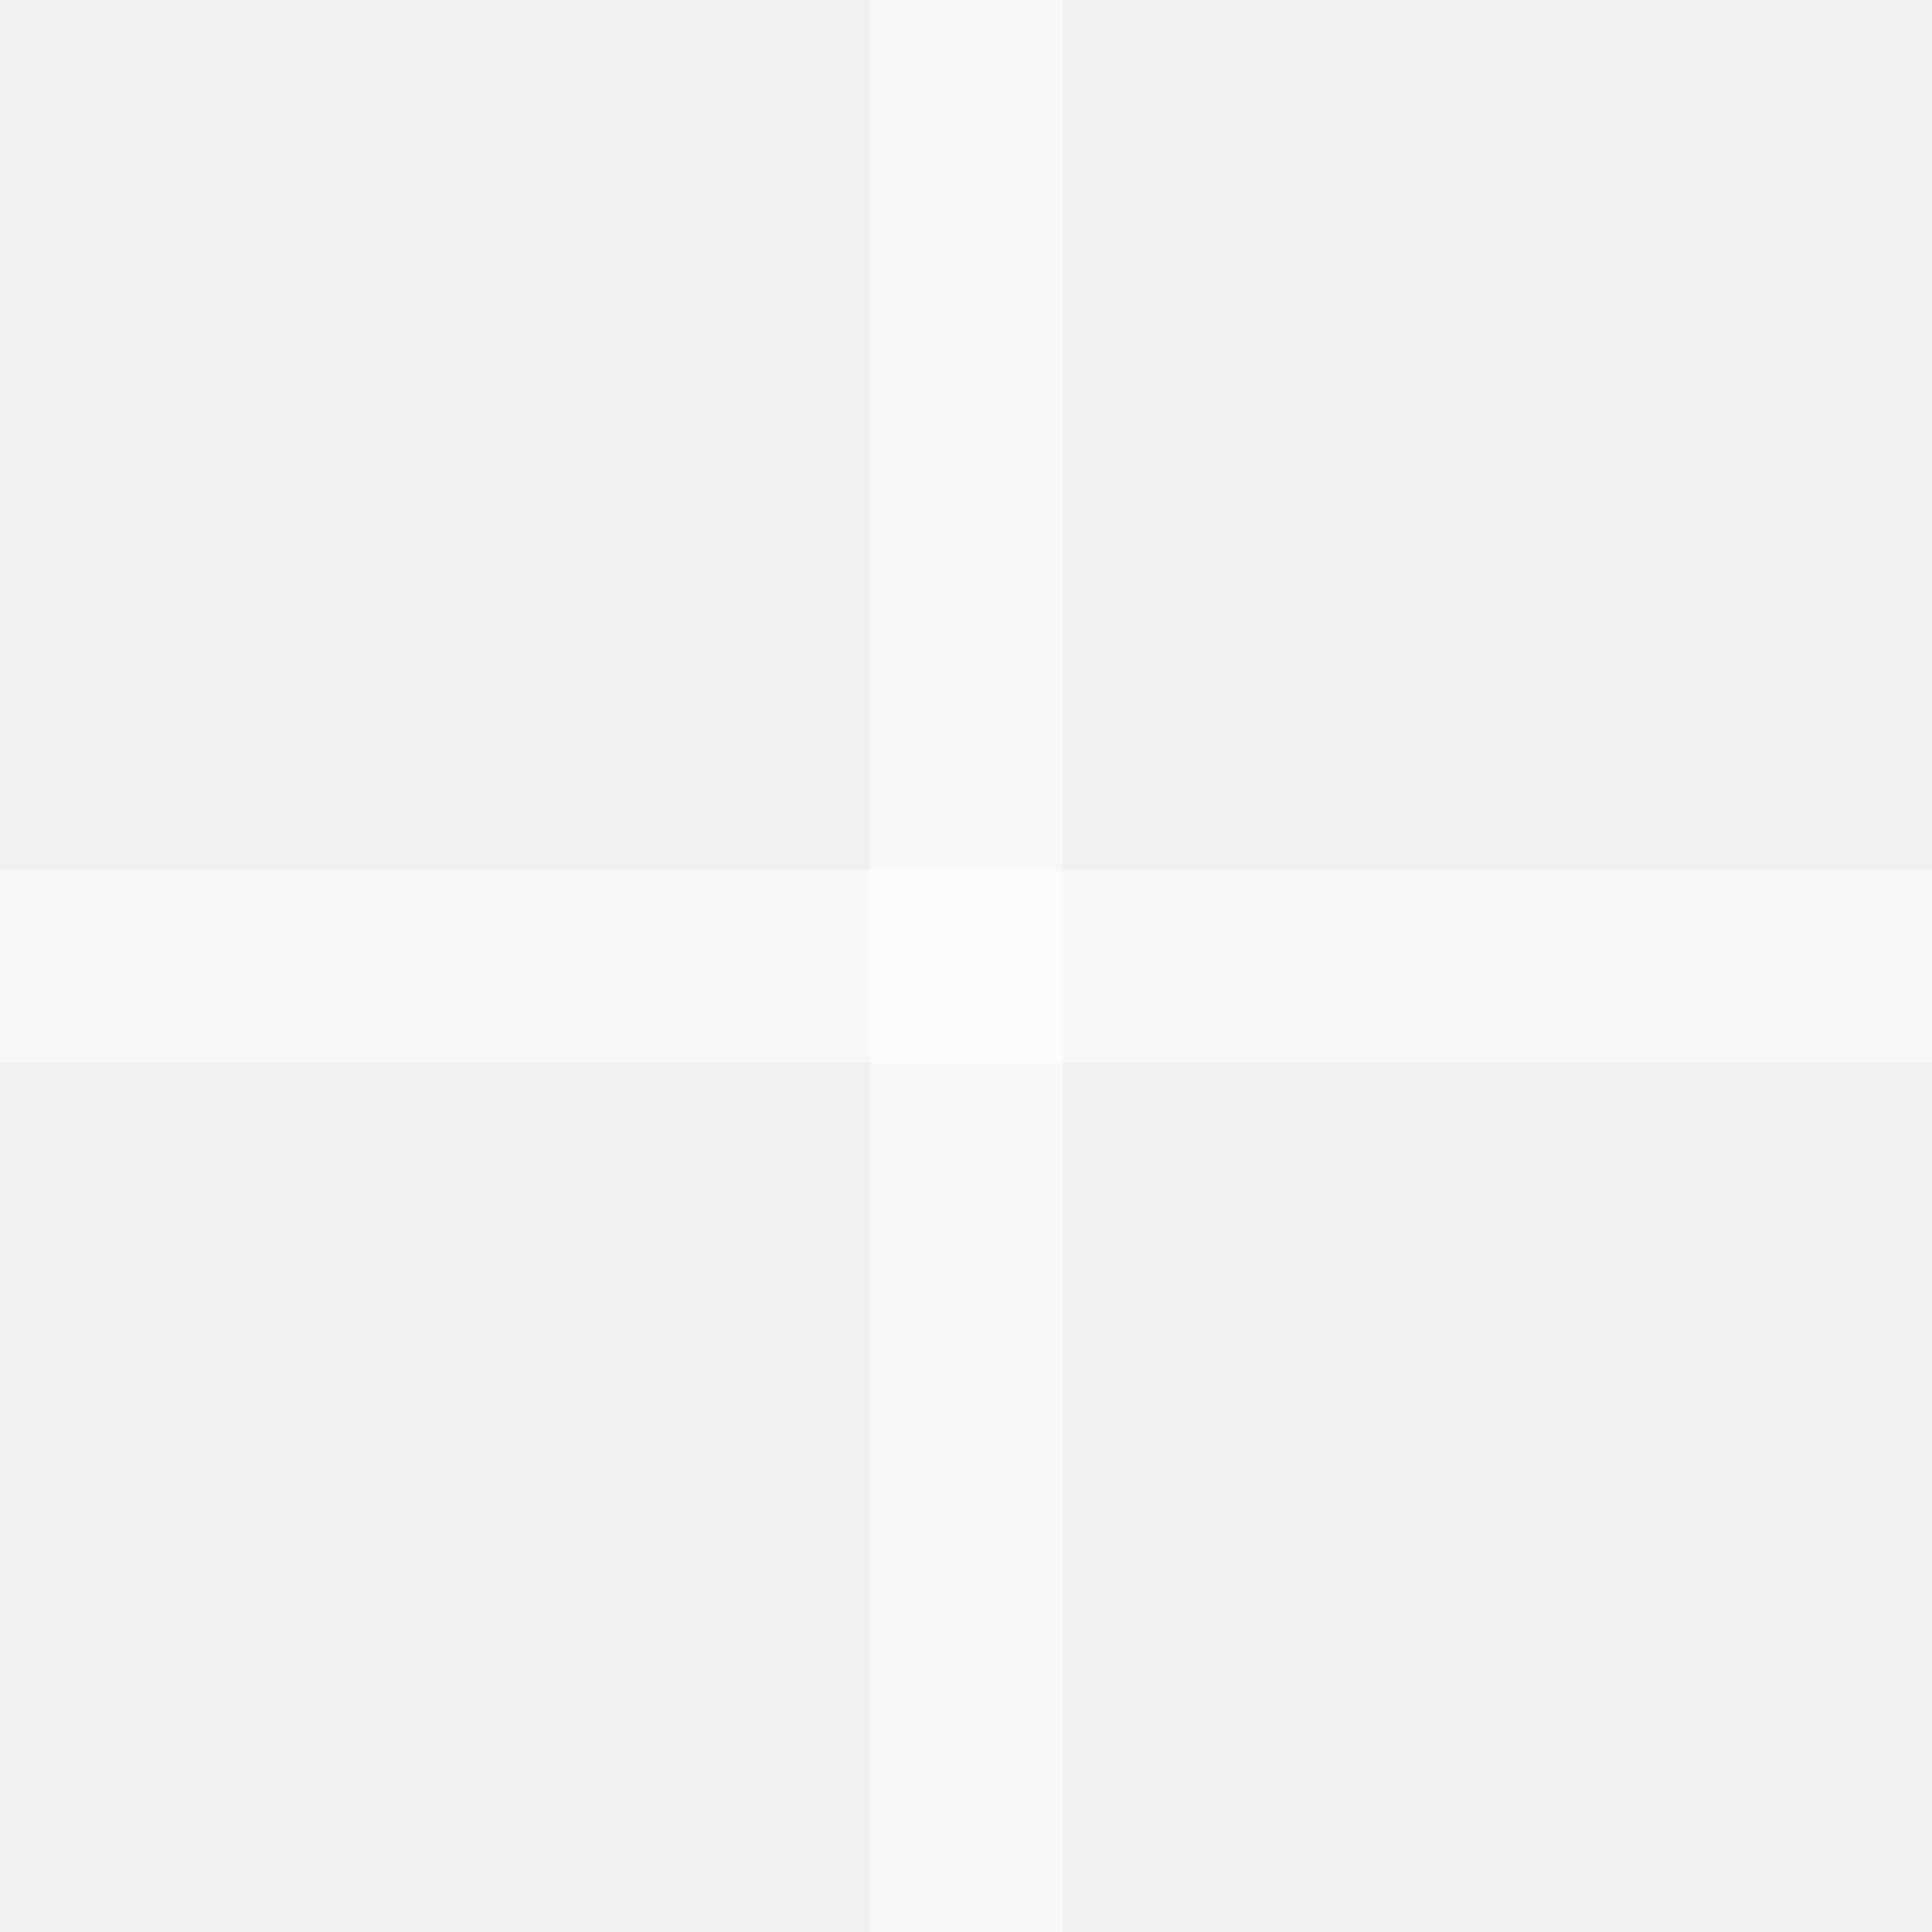
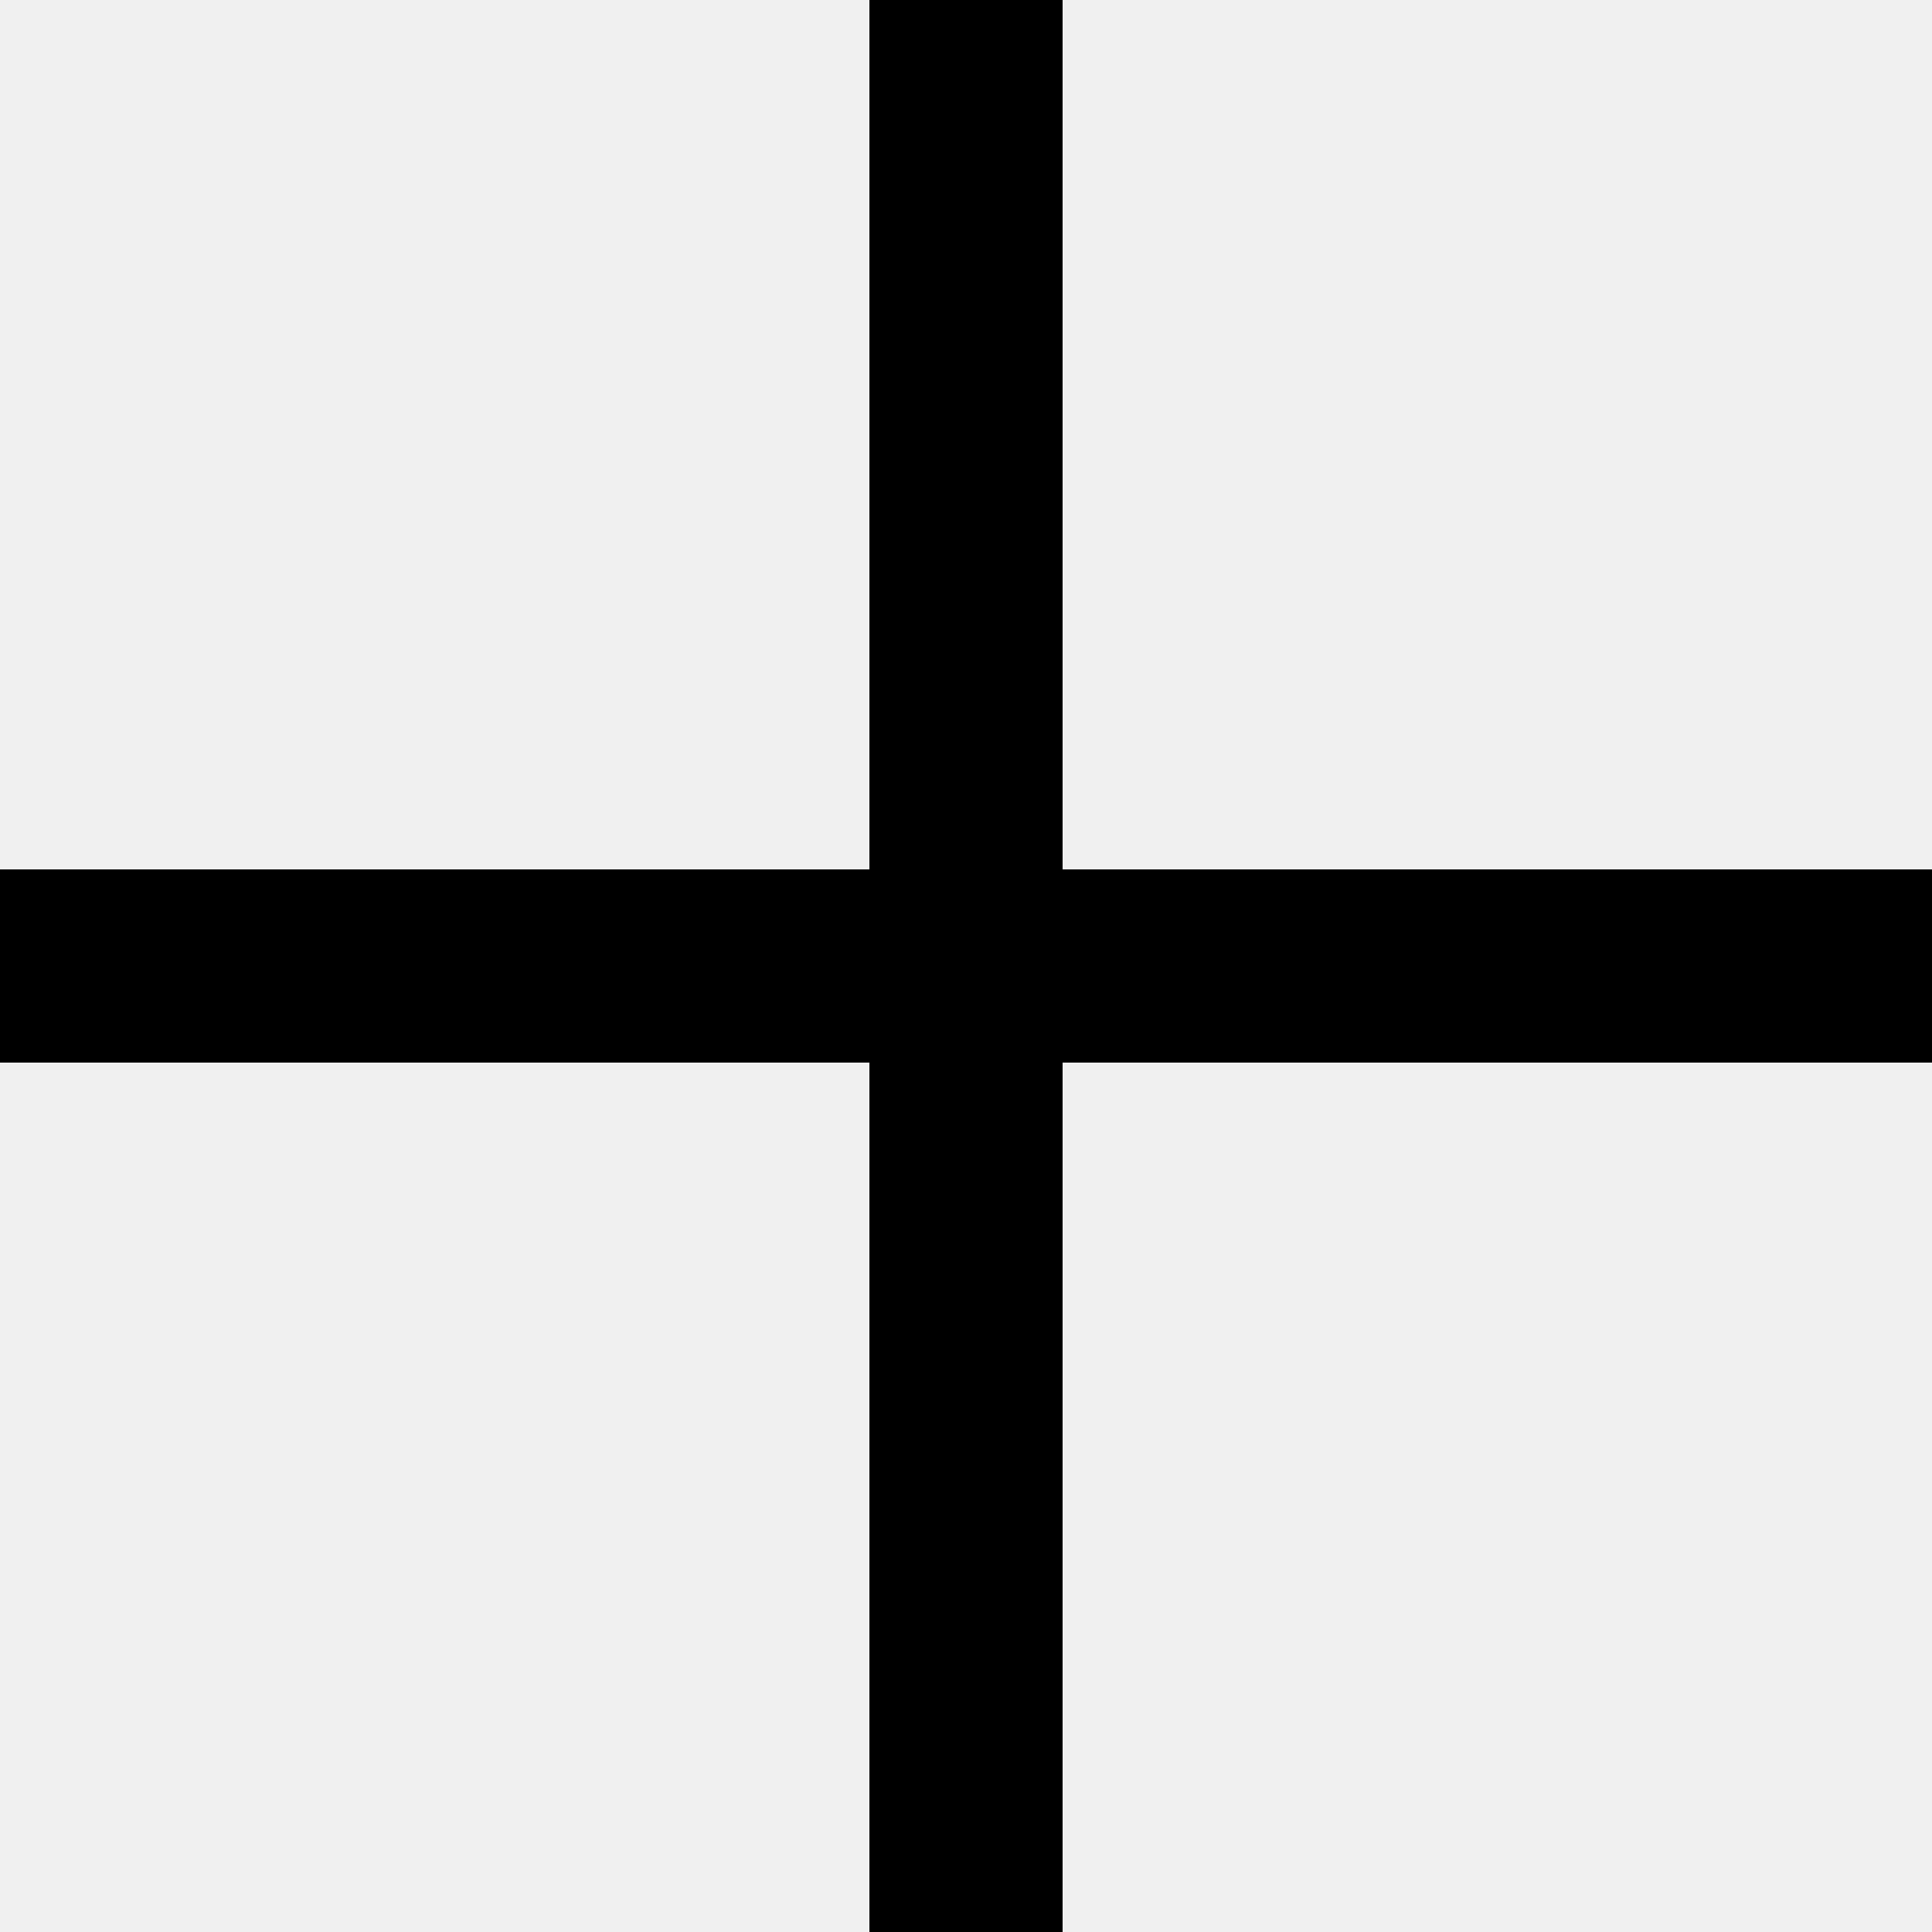
<svg xmlns="http://www.w3.org/2000/svg" width="12" height="12" viewBox="0 0 12 12" fill="none">
-   <path d="M0 6L12 6" stroke="white" stroke-opacity="0.56" stroke-width="1.2" stroke-miterlimit="10" />
-   <path d="M6 0L6 12" stroke="white" stroke-opacity="0.56" stroke-width="1.2" stroke-miterlimit="10" />
+   <path d="M0 6L12 6" stroke="currentColor" stroke-width="1.2" stroke-miterlimit="10" />
+   <path d="M6 0L6 12" stroke="currentColor" stroke-width="1.2" stroke-miterlimit="10" />
</svg>
